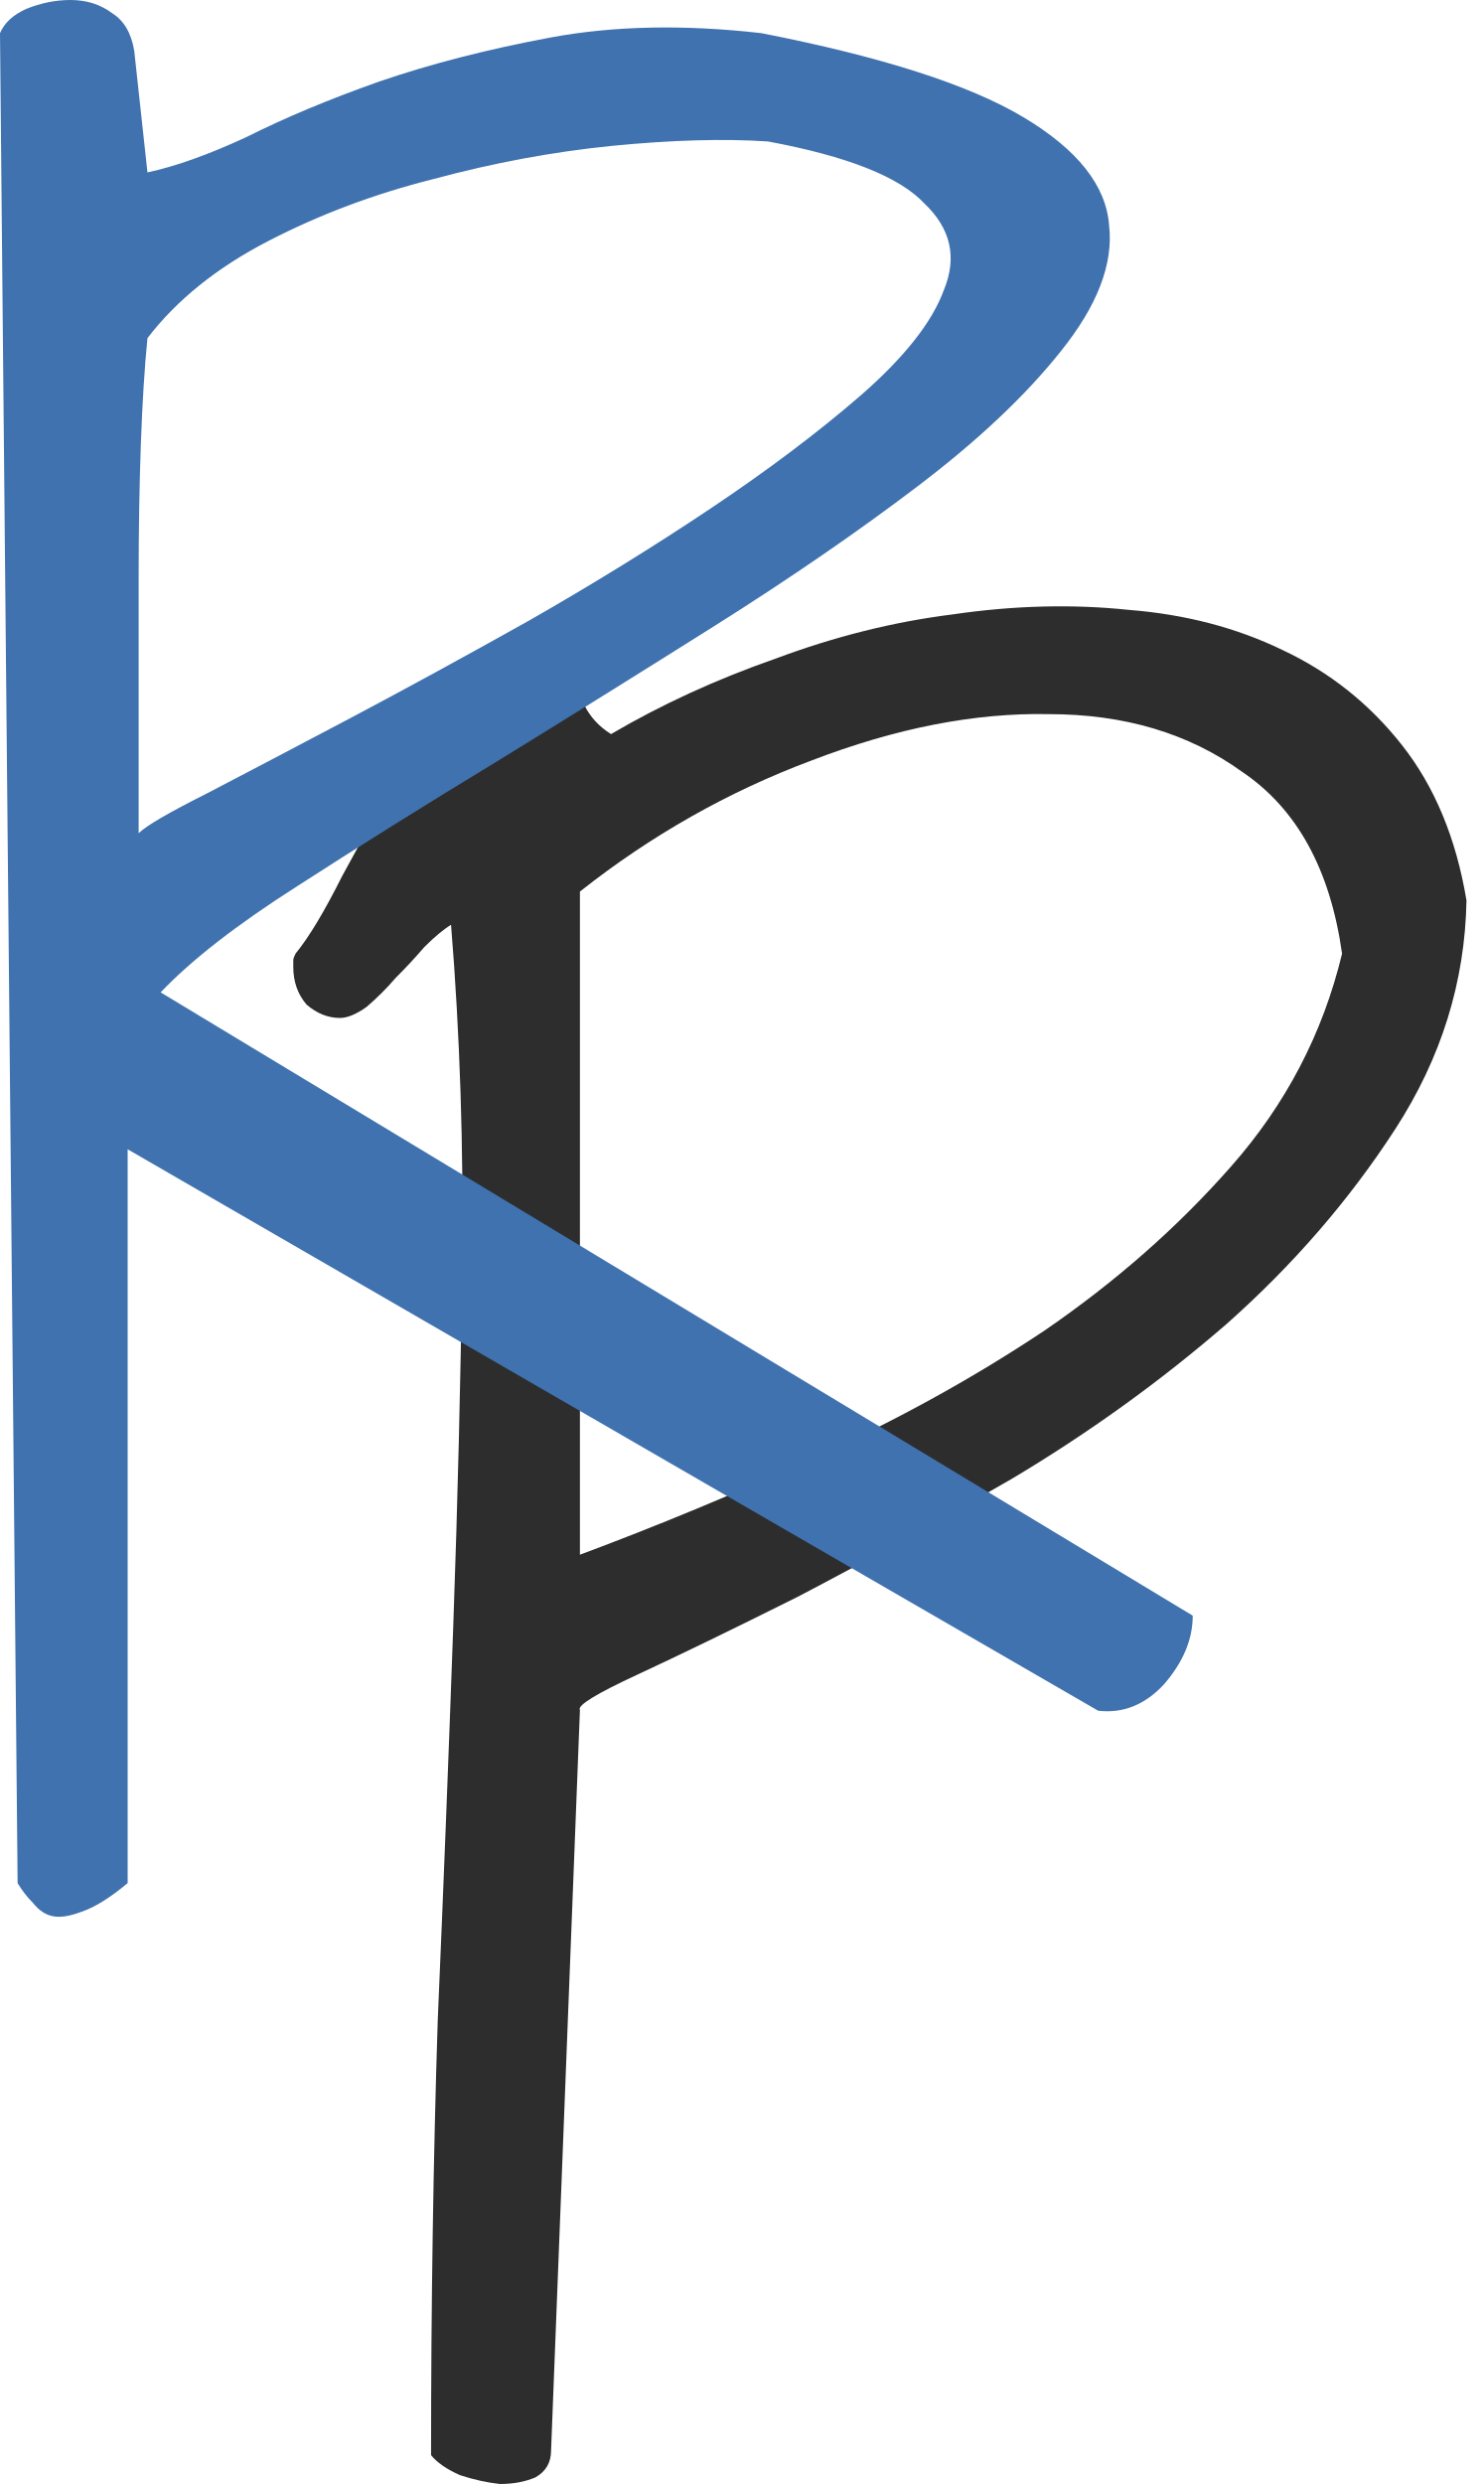
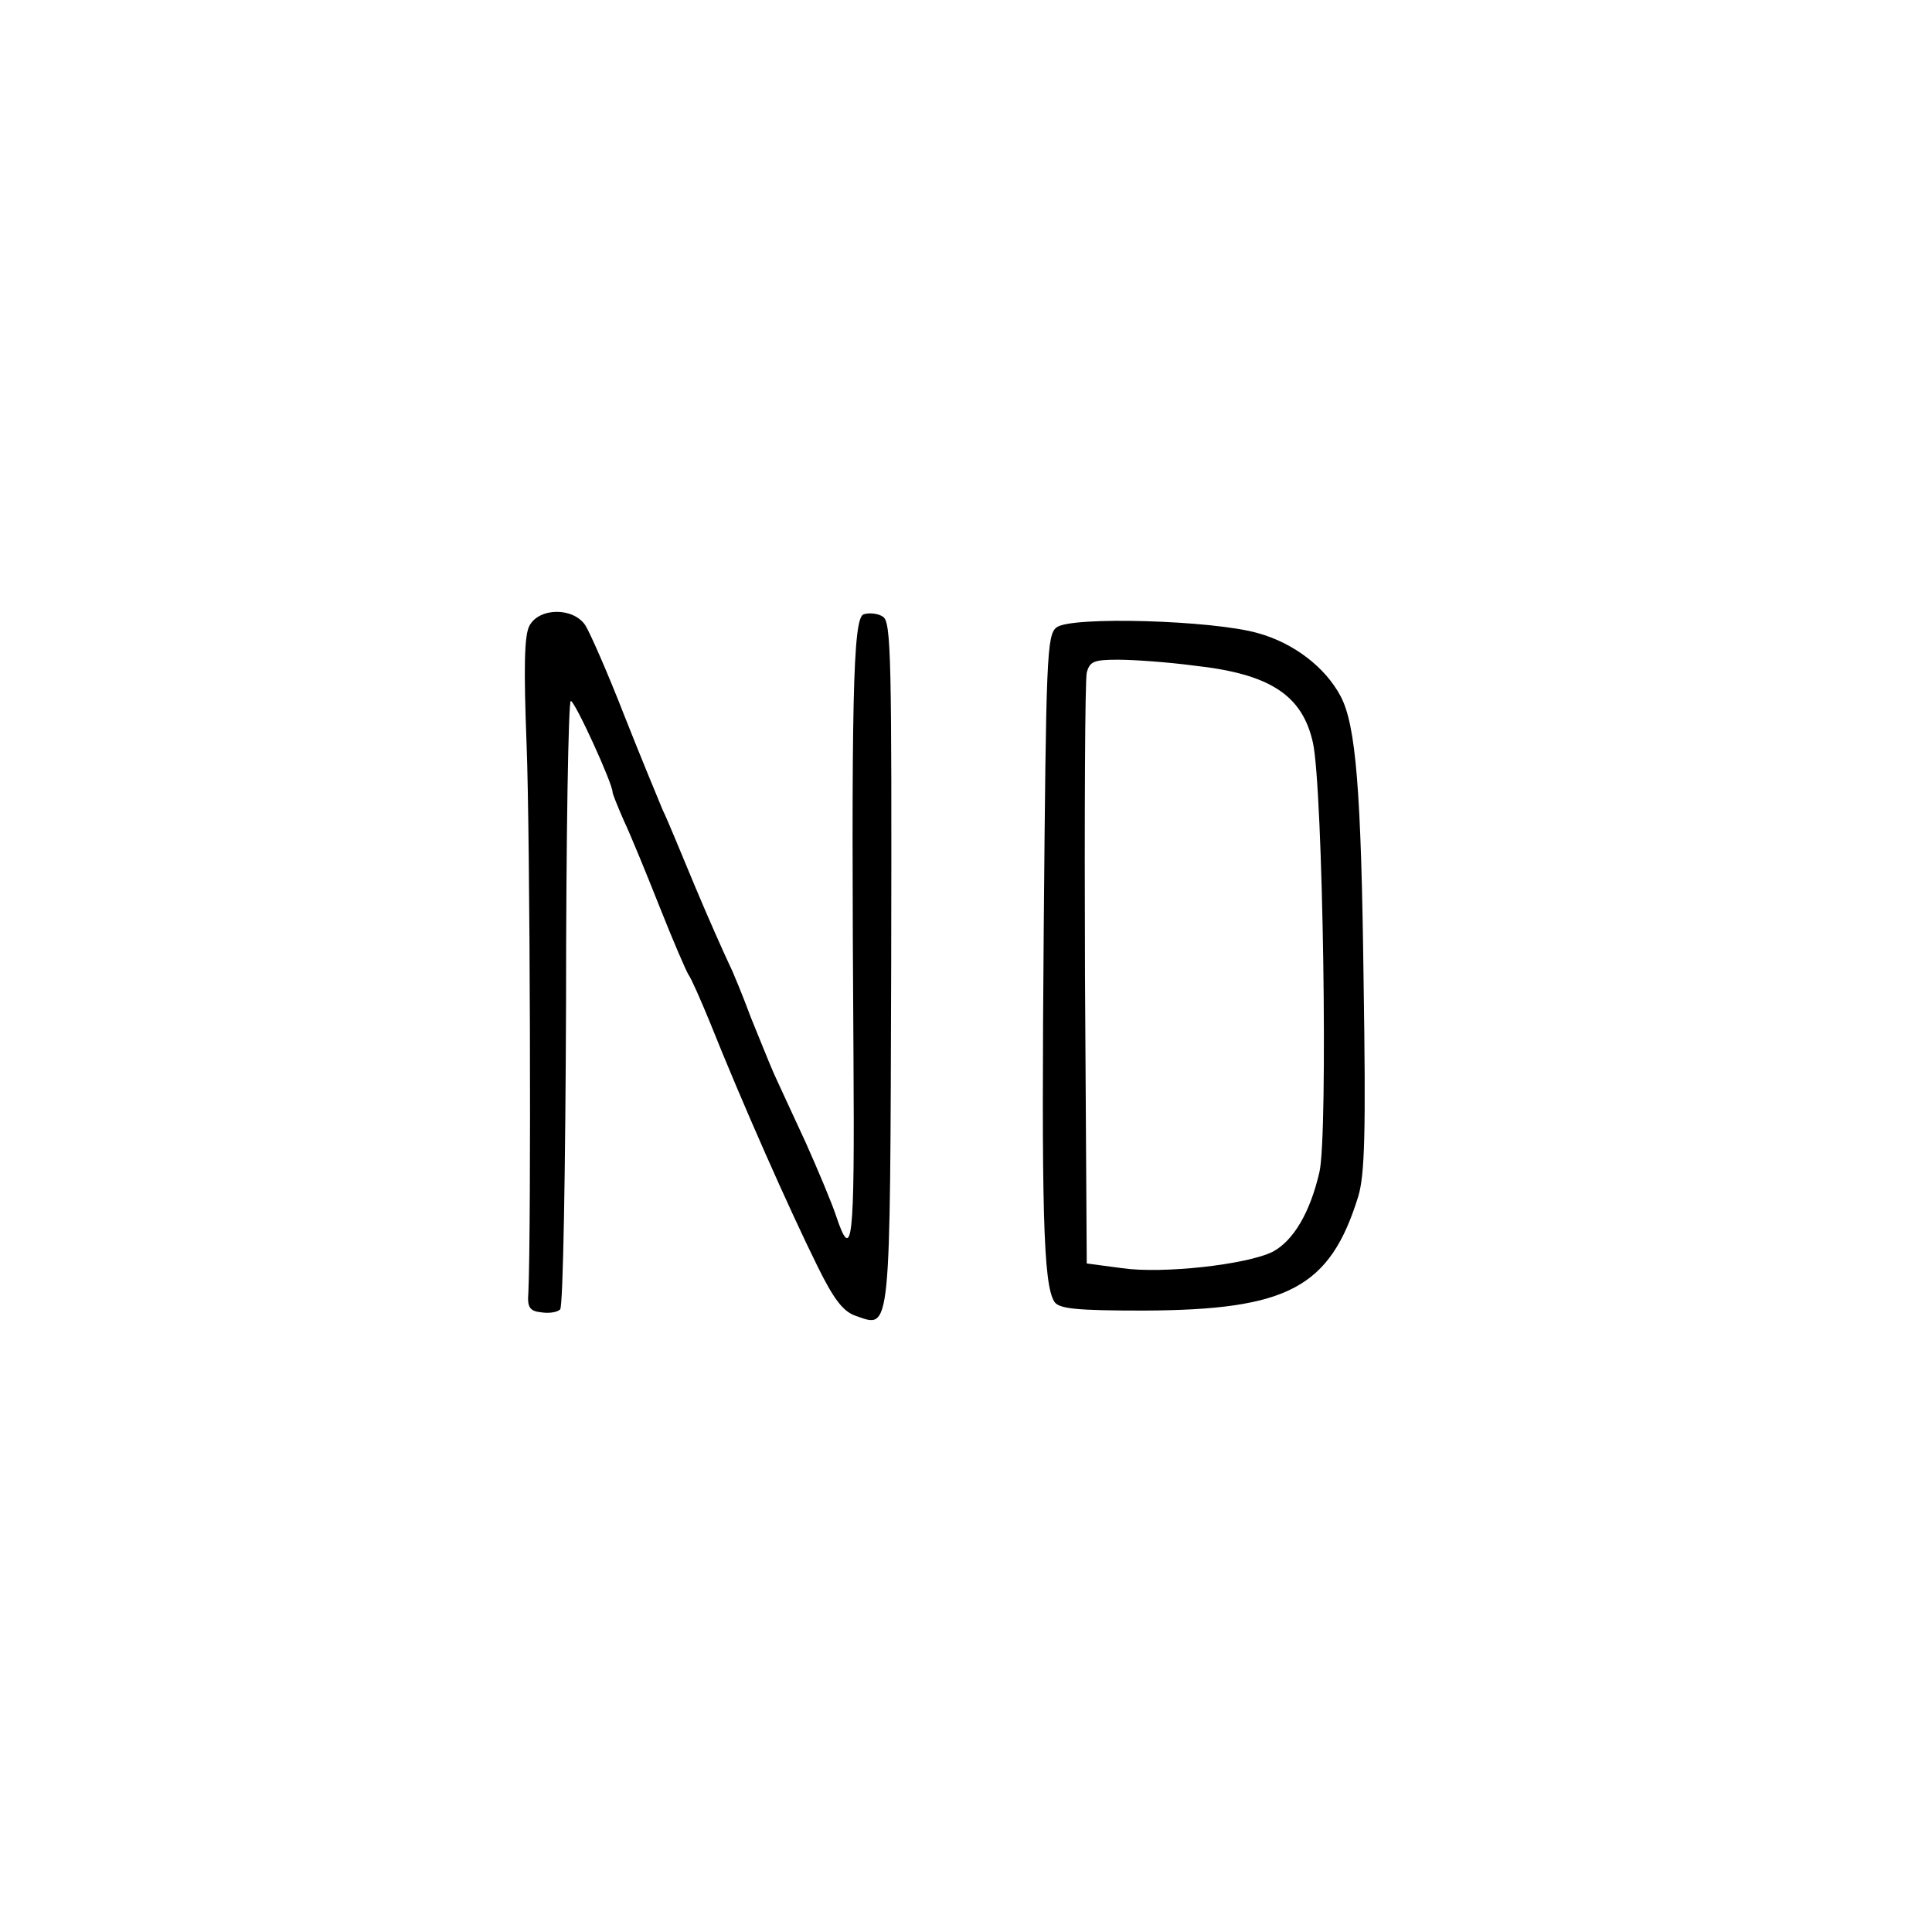
- <svg xmlns="http://www.w3.org/2000/svg" width="46" height="77" viewBox="0 0 46 77" fill="none">
-   <path d="M13.366 76.106C13.366 71.385 13.435 66.894 13.573 62.631C13.757 58.368 13.917 54.289 14.055 50.393C14.193 46.497 14.285 42.762 14.331 39.187C14.377 35.566 14.262 32.06 13.986 28.668C13.757 28.805 13.481 29.035 13.159 29.355C12.884 29.676 12.585 29.997 12.264 30.318C11.988 30.639 11.69 30.937 11.368 31.212C11.047 31.441 10.771 31.555 10.541 31.555C10.174 31.555 9.829 31.418 9.508 31.143C9.232 30.822 9.094 30.433 9.094 29.974V29.768C9.094 29.722 9.117 29.653 9.163 29.562C9.577 29.058 10.059 28.255 10.61 27.155C11.207 26.055 11.827 24.955 12.47 23.855C13.159 22.755 13.803 21.793 14.4 20.968C15.043 20.097 15.594 19.662 16.053 19.662C16.512 19.662 16.857 19.776 17.087 20.005C17.316 20.235 17.5 20.509 17.638 20.83C17.822 21.151 17.982 21.495 18.12 21.862C18.304 22.228 18.579 22.526 18.947 22.755C20.509 21.839 22.208 21.059 24.045 20.418C25.883 19.73 27.72 19.272 29.557 19.043C31.44 18.768 33.255 18.722 35 18.905C36.745 19.043 38.33 19.455 39.754 20.143C41.224 20.83 42.464 21.816 43.474 23.099C44.485 24.382 45.151 25.987 45.472 27.912C45.426 30.433 44.692 32.793 43.268 34.993C41.844 37.193 40.098 39.21 38.032 41.043C35.965 42.831 33.737 44.435 31.348 45.856C28.96 47.231 26.755 48.445 24.734 49.499C22.713 50.508 21.06 51.31 19.774 51.906C18.488 52.502 17.89 52.868 17.982 53.006L17.087 75.969C17.087 76.335 16.926 76.61 16.604 76.794C16.283 76.931 15.915 77 15.502 77C15.089 76.954 14.675 76.862 14.262 76.725C13.848 76.542 13.55 76.335 13.366 76.106ZM17.982 48.193C20.325 47.322 22.759 46.314 25.285 45.168C27.812 44.022 30.177 42.716 32.382 41.249C34.587 39.737 36.516 38.041 38.169 36.162C39.869 34.237 41.017 32.037 41.614 29.562C41.247 26.949 40.213 25.07 38.514 23.924C36.86 22.732 34.862 22.137 32.52 22.137C30.223 22.091 27.766 22.572 25.148 23.58C22.576 24.543 20.187 25.895 17.982 27.637V48.193Z" fill="#2D2D2D" />
-   <path d="M0 1.028C0.136 0.708 0.409 0.457 0.819 0.274C1.274 0.091 1.729 0 2.184 0C2.684 0 3.116 0.137 3.48 0.411C3.844 0.639 4.071 1.028 4.162 1.576L4.572 5.344C5.436 5.161 6.46 4.796 7.643 4.248C8.825 3.654 10.19 3.083 11.737 2.535C13.329 1.987 15.103 1.53 17.059 1.165C19.015 0.799 21.199 0.754 23.61 1.028C27.34 1.758 30.047 2.626 31.73 3.631C33.413 4.636 34.3 5.755 34.391 6.988C34.528 8.176 34.027 9.478 32.89 10.893C31.798 12.264 30.32 13.657 28.455 15.073C26.59 16.489 24.497 17.927 22.177 19.389C19.857 20.851 17.582 22.267 15.353 23.637C13.17 24.961 11.123 26.24 9.212 27.473C7.347 28.661 5.937 29.757 4.981 30.762L36.984 50.083C36.984 50.813 36.689 51.521 36.097 52.206C35.506 52.846 34.823 53.12 34.05 53.029L3.958 35.626V58.373C3.412 58.829 2.934 59.126 2.525 59.263C2.161 59.4 1.865 59.446 1.638 59.4C1.41 59.355 1.206 59.218 1.024 58.989C0.842 58.806 0.682 58.601 0.546 58.373L0 1.028ZM4.572 10.482C4.481 11.396 4.413 12.492 4.367 13.771C4.322 15.05 4.299 16.42 4.299 17.882C4.299 19.298 4.299 20.714 4.299 22.13C4.299 23.5 4.299 24.733 4.299 25.829C4.526 25.601 5.231 25.19 6.414 24.596C7.643 23.956 9.121 23.18 10.85 22.267C12.578 21.353 14.421 20.348 16.377 19.252C18.378 18.11 20.266 16.945 22.04 15.758C23.815 14.57 25.361 13.406 26.68 12.264C28.045 11.076 28.91 9.98 29.273 8.975C29.683 7.97 29.478 7.08 28.659 6.303C27.886 5.481 26.271 4.842 23.815 4.385C22.45 4.293 20.835 4.339 18.97 4.522C17.15 4.705 15.308 5.047 13.443 5.55C11.623 6.006 9.917 6.646 8.325 7.468C6.733 8.29 5.482 9.295 4.572 10.482Z" fill="#3f72af" />
+ <svg xmlns="http://www.w3.org/2000/svg" version="1.0" width="325pt" height="328pt" viewBox="0 0 325 328" preserveAspectRatio="xMidYMid meet">
+   <g transform="translate(0,328) scale(0.1,-0.1)" fill="#000000" stroke="none">
+     <path d="M899 2218 c-9 -16 -10 -71 -5 -202 6 -150 8 -825 3 -931 -2 -24 2 -31 22 -33 13 -2 27 0 32 5 5 5 9 239 10 521 0 282 4 512 8 512 7 0 71 -140 71 -155 0 -3 9 -25 19 -48 11 -23 38 -89 61 -147 23 -58 45 -109 49 -115 4 -5 20 -41 36 -80 56 -140 135 -318 183 -415 28 -57 44 -77 65 -84 60 -21 58 -38 60 599 1 519 0 579 -14 588 -9 6 -24 7 -33 4 -18 -7 -21 -146 -17 -755 2 -313 -2 -349 -30 -265 -7 21 -30 76 -51 123 -22 47 -46 100 -54 117 -8 18 -25 61 -39 95 -13 35 -30 77 -38 93 -8 17 -34 75 -57 130 -23 55 -47 114 -55 130 -7 17 -37 89 -65 160 -28 72 -58 140 -66 153 -20 31 -78 31 -95 0z" />
+     <path d="M1794 2215 c-17 -12 -18 -51 -22 -508 -4 -480 -1 -607 18 -637 8 -12 37 -15 152 -15 245 1 316 39 364 194 11 37 13 108 9 366 -4 323 -13 434 -39 483 -26 49 -79 90 -140 107 -76 22 -317 29 -342 10z m233 -65 c129 -14 184 -50 202 -131 17 -77 26 -665 11 -729 -16 -69 -44 -116 -79 -135 -44 -22 -187 -38 -256 -28 l-60 8 -3 490 c-1 270 0 500 3 513 5 19 12 22 53 22 26 0 84 -4 129 -10z" />
+   </g>
</svg>
